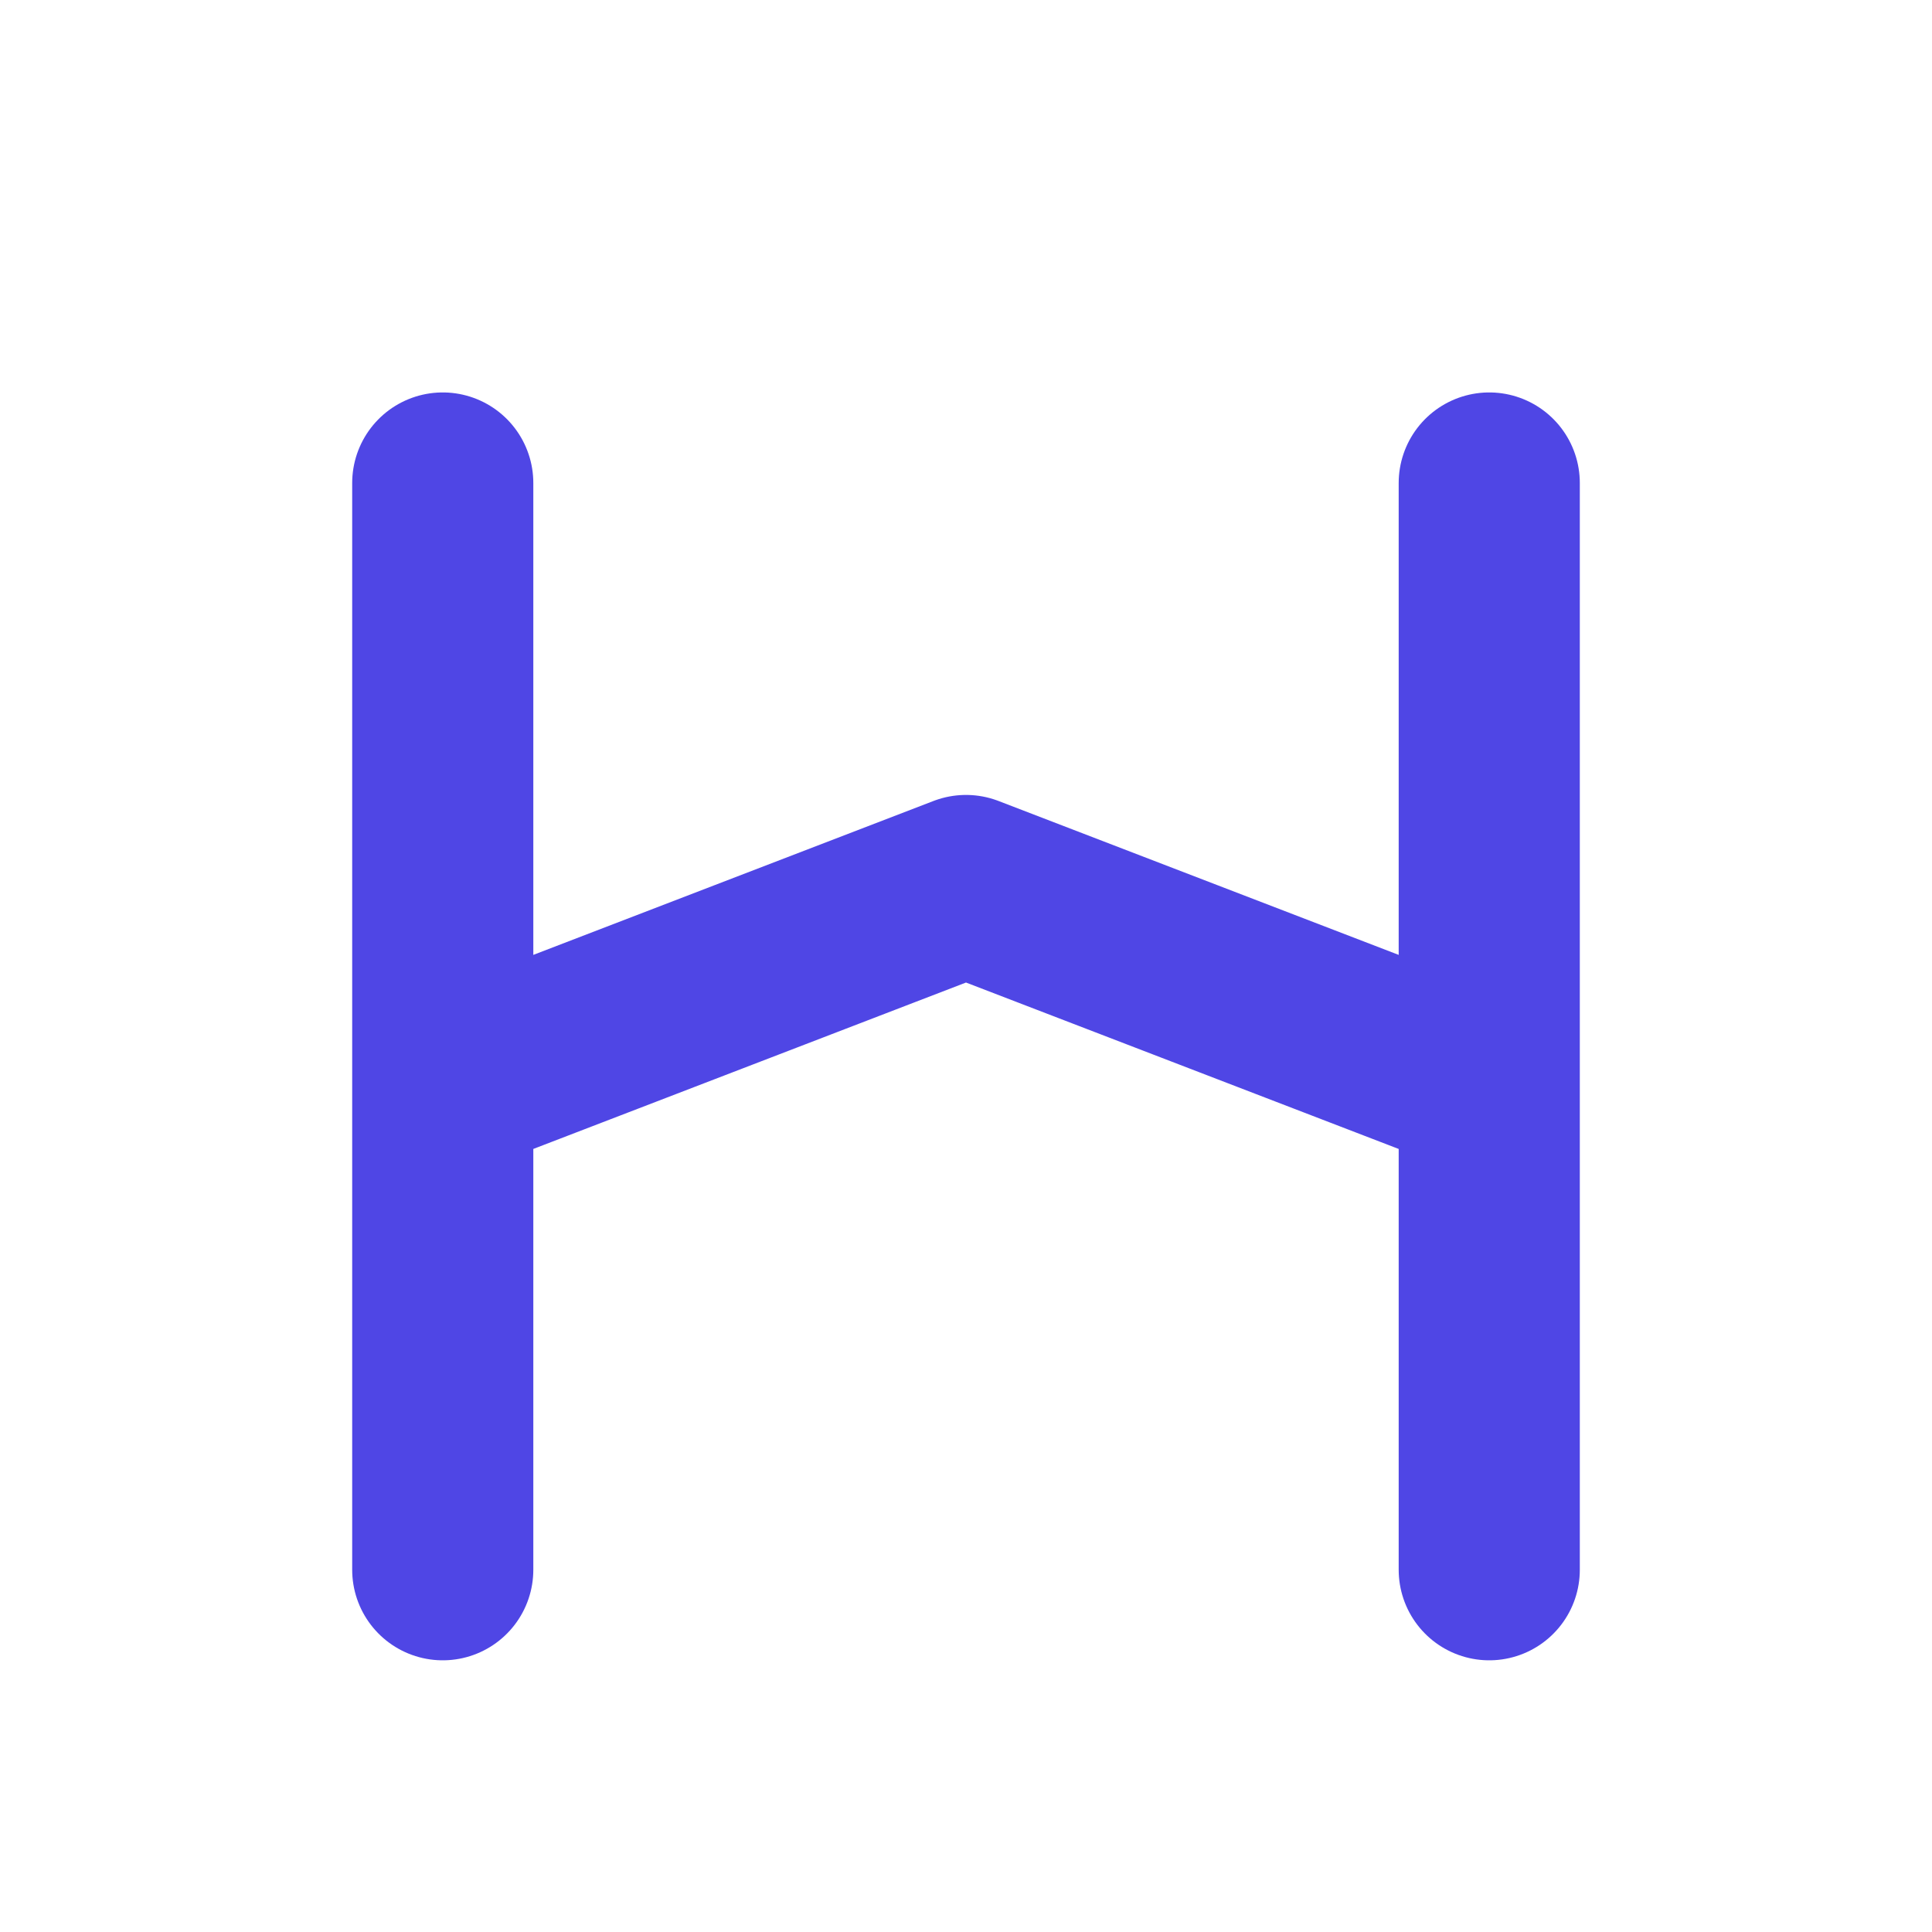
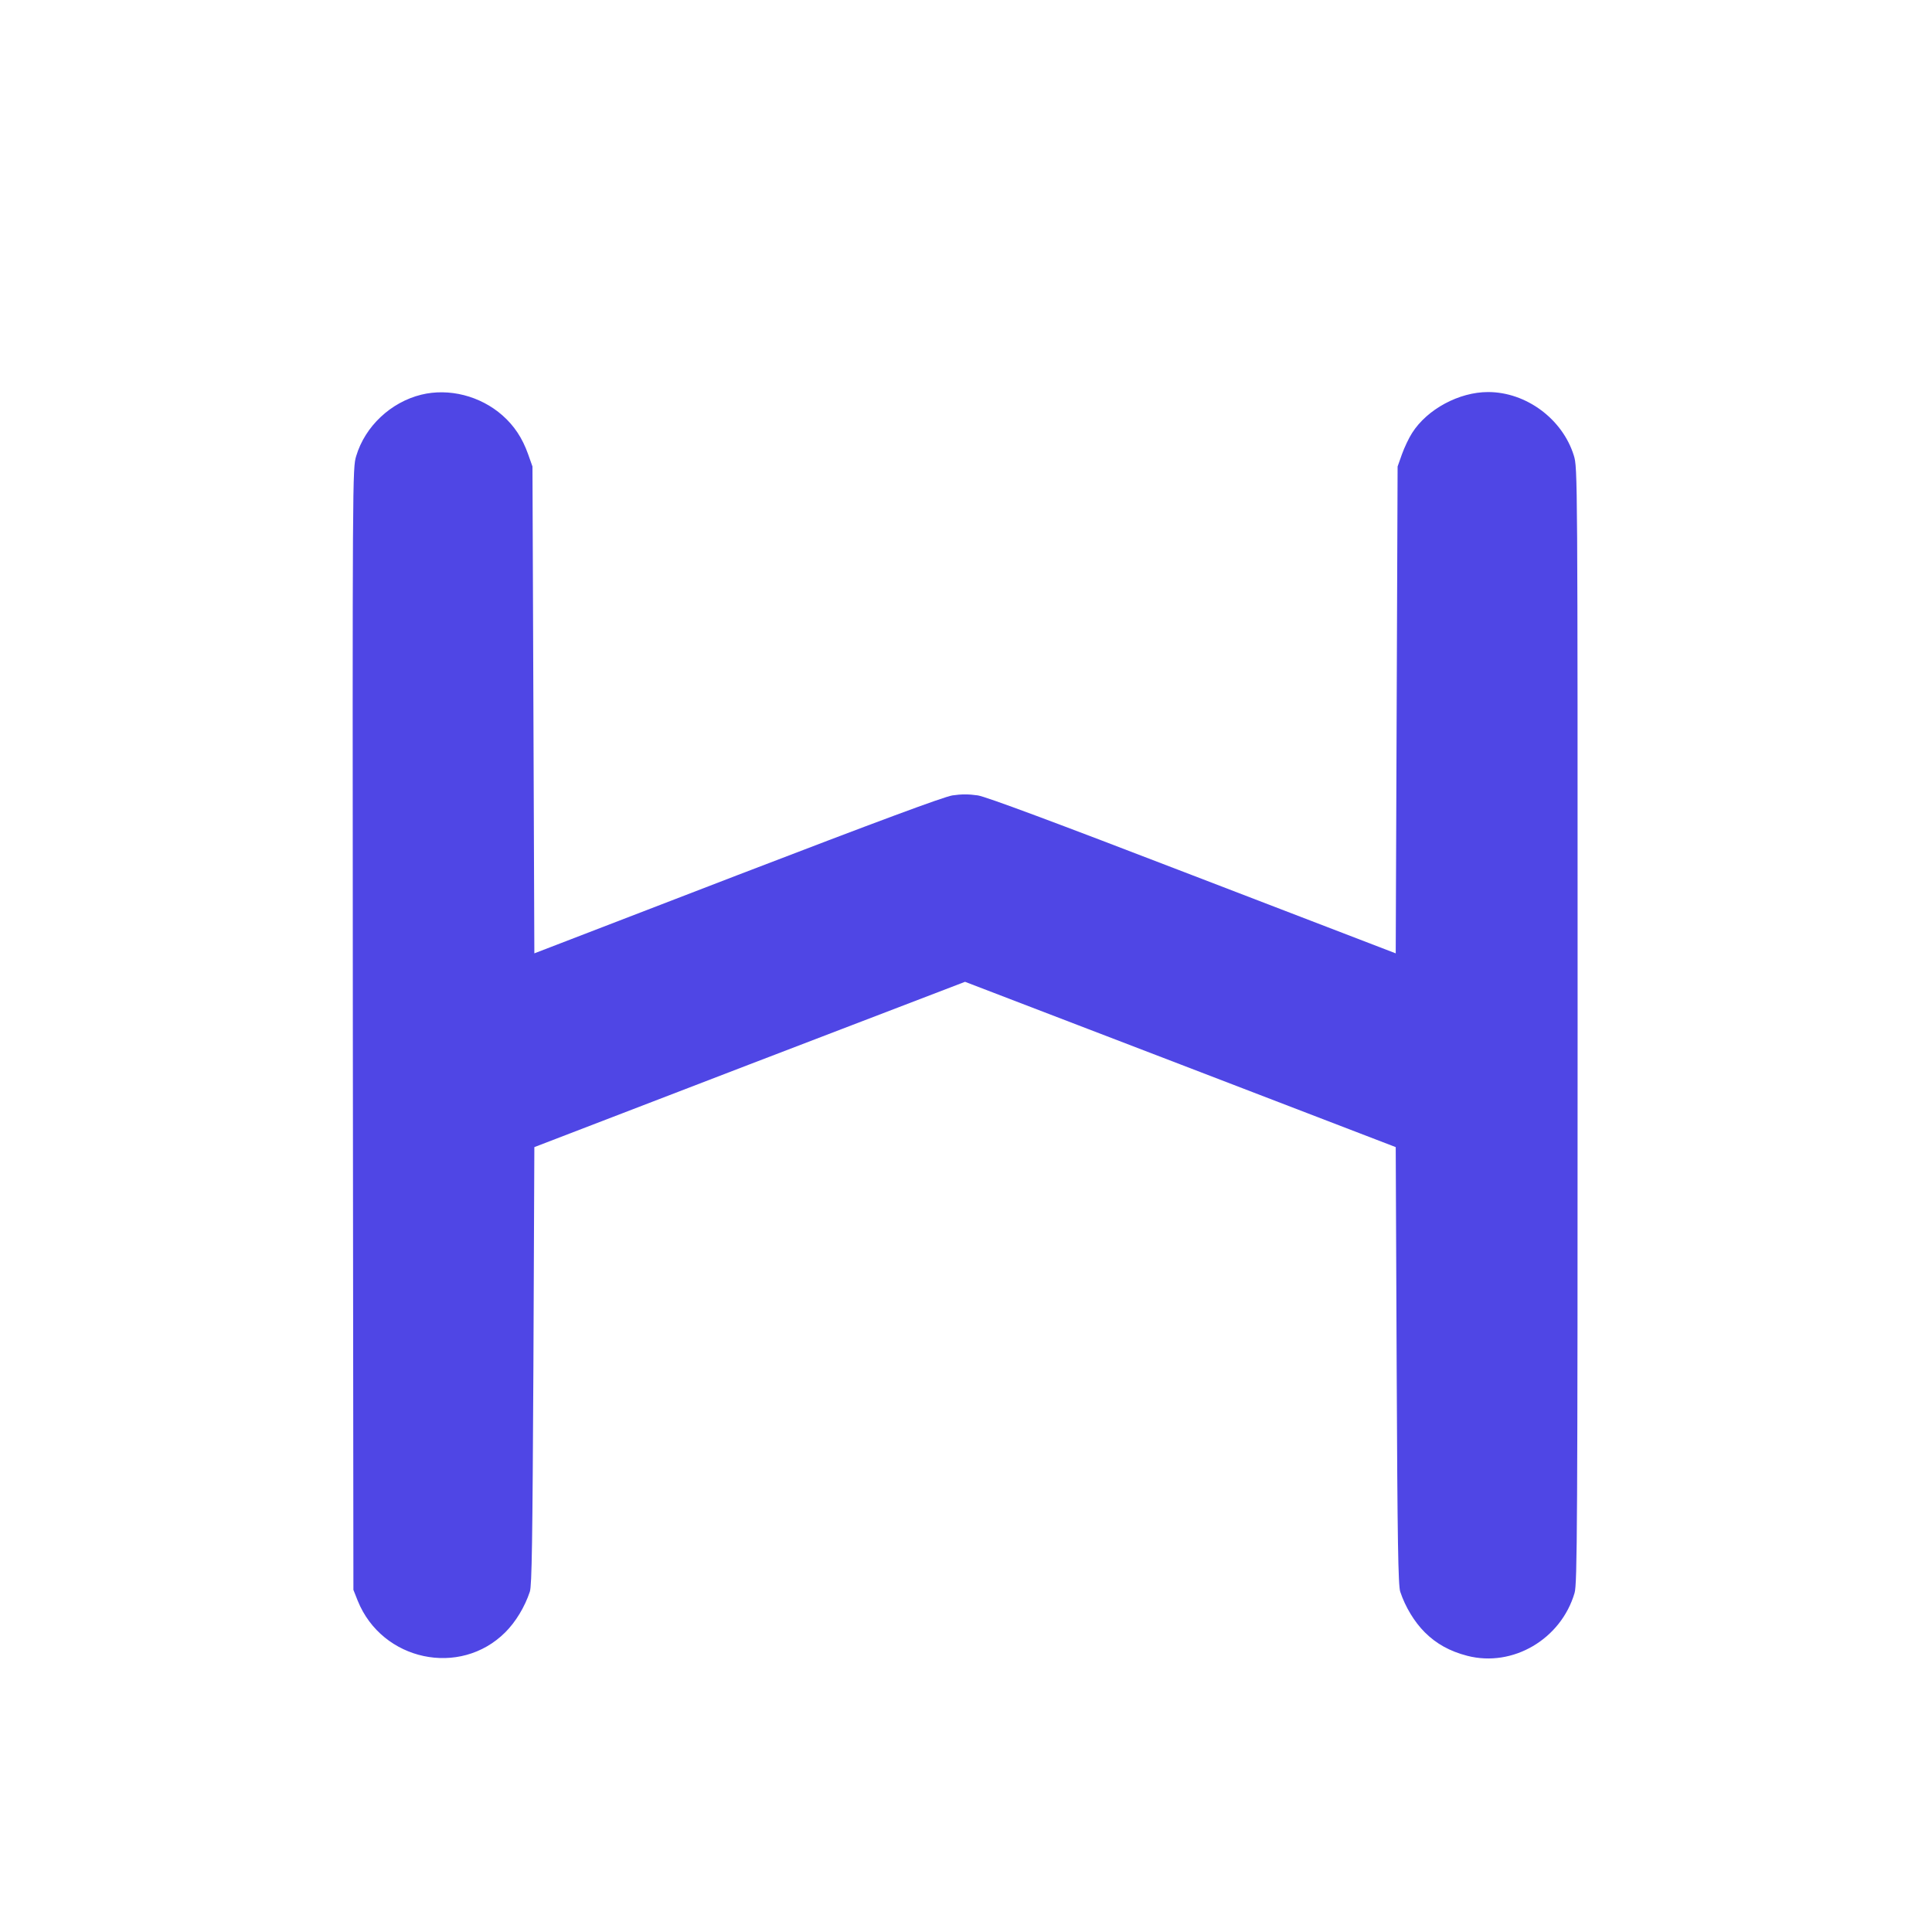
<svg xmlns="http://www.w3.org/2000/svg" width="96" height="96" viewBox="0 0 96 96" fill="none">
-   <path d="M22 78V24M74 78V24M22 54L48 44L74 54" stroke="#4F46E5" stroke-width="9" stroke-linecap="round" stroke-linejoin="round" />
+   <g transform="scale(0.0936565)">
+     <g transform="translate(0,1024) scale(0.1,-0.1)" fill="#4F46E5" stroke="none">
+       <path d="M2235 8146 c-162 -40 -298 -168 -345 -325 -20 -65 -20 -89 -18 -3041 l3 -2975 23 -58 c129 -319 543 -407 783 -167 55 55 103 134 130 215 11 32 14 270 19 1199 l5 1160 1142 439 1143 438 1142 -438 1143 -439 5 -1160 c4 -931 8 -1167 19 -1199 27 -81 75 -160 130 -215 61 -61 133 -101 226 -125 241 -62 497 88 569 334 14 49 16 336 16 3012 0 2933 0 2957 -20 3022 -60 194 -253 337 -455 337 -154 0 -323 -91 -403 -217 -17 -26 -41 -77 -54 -113 l-23 -65 -5 -1292 -5 -1291 -1075 413 c-751 289 -1095 417 -1142 425 -48 7 -88 7 -135 0 -48 -8 -393 -136 -1143 -424 l-1075 -414 -5 1292 -5 1291 -23 65 c-31 87 -74 151 -136 206 -118 104 -284 146 -431 110z" />
+     </g>
+   </g>
</svg>
